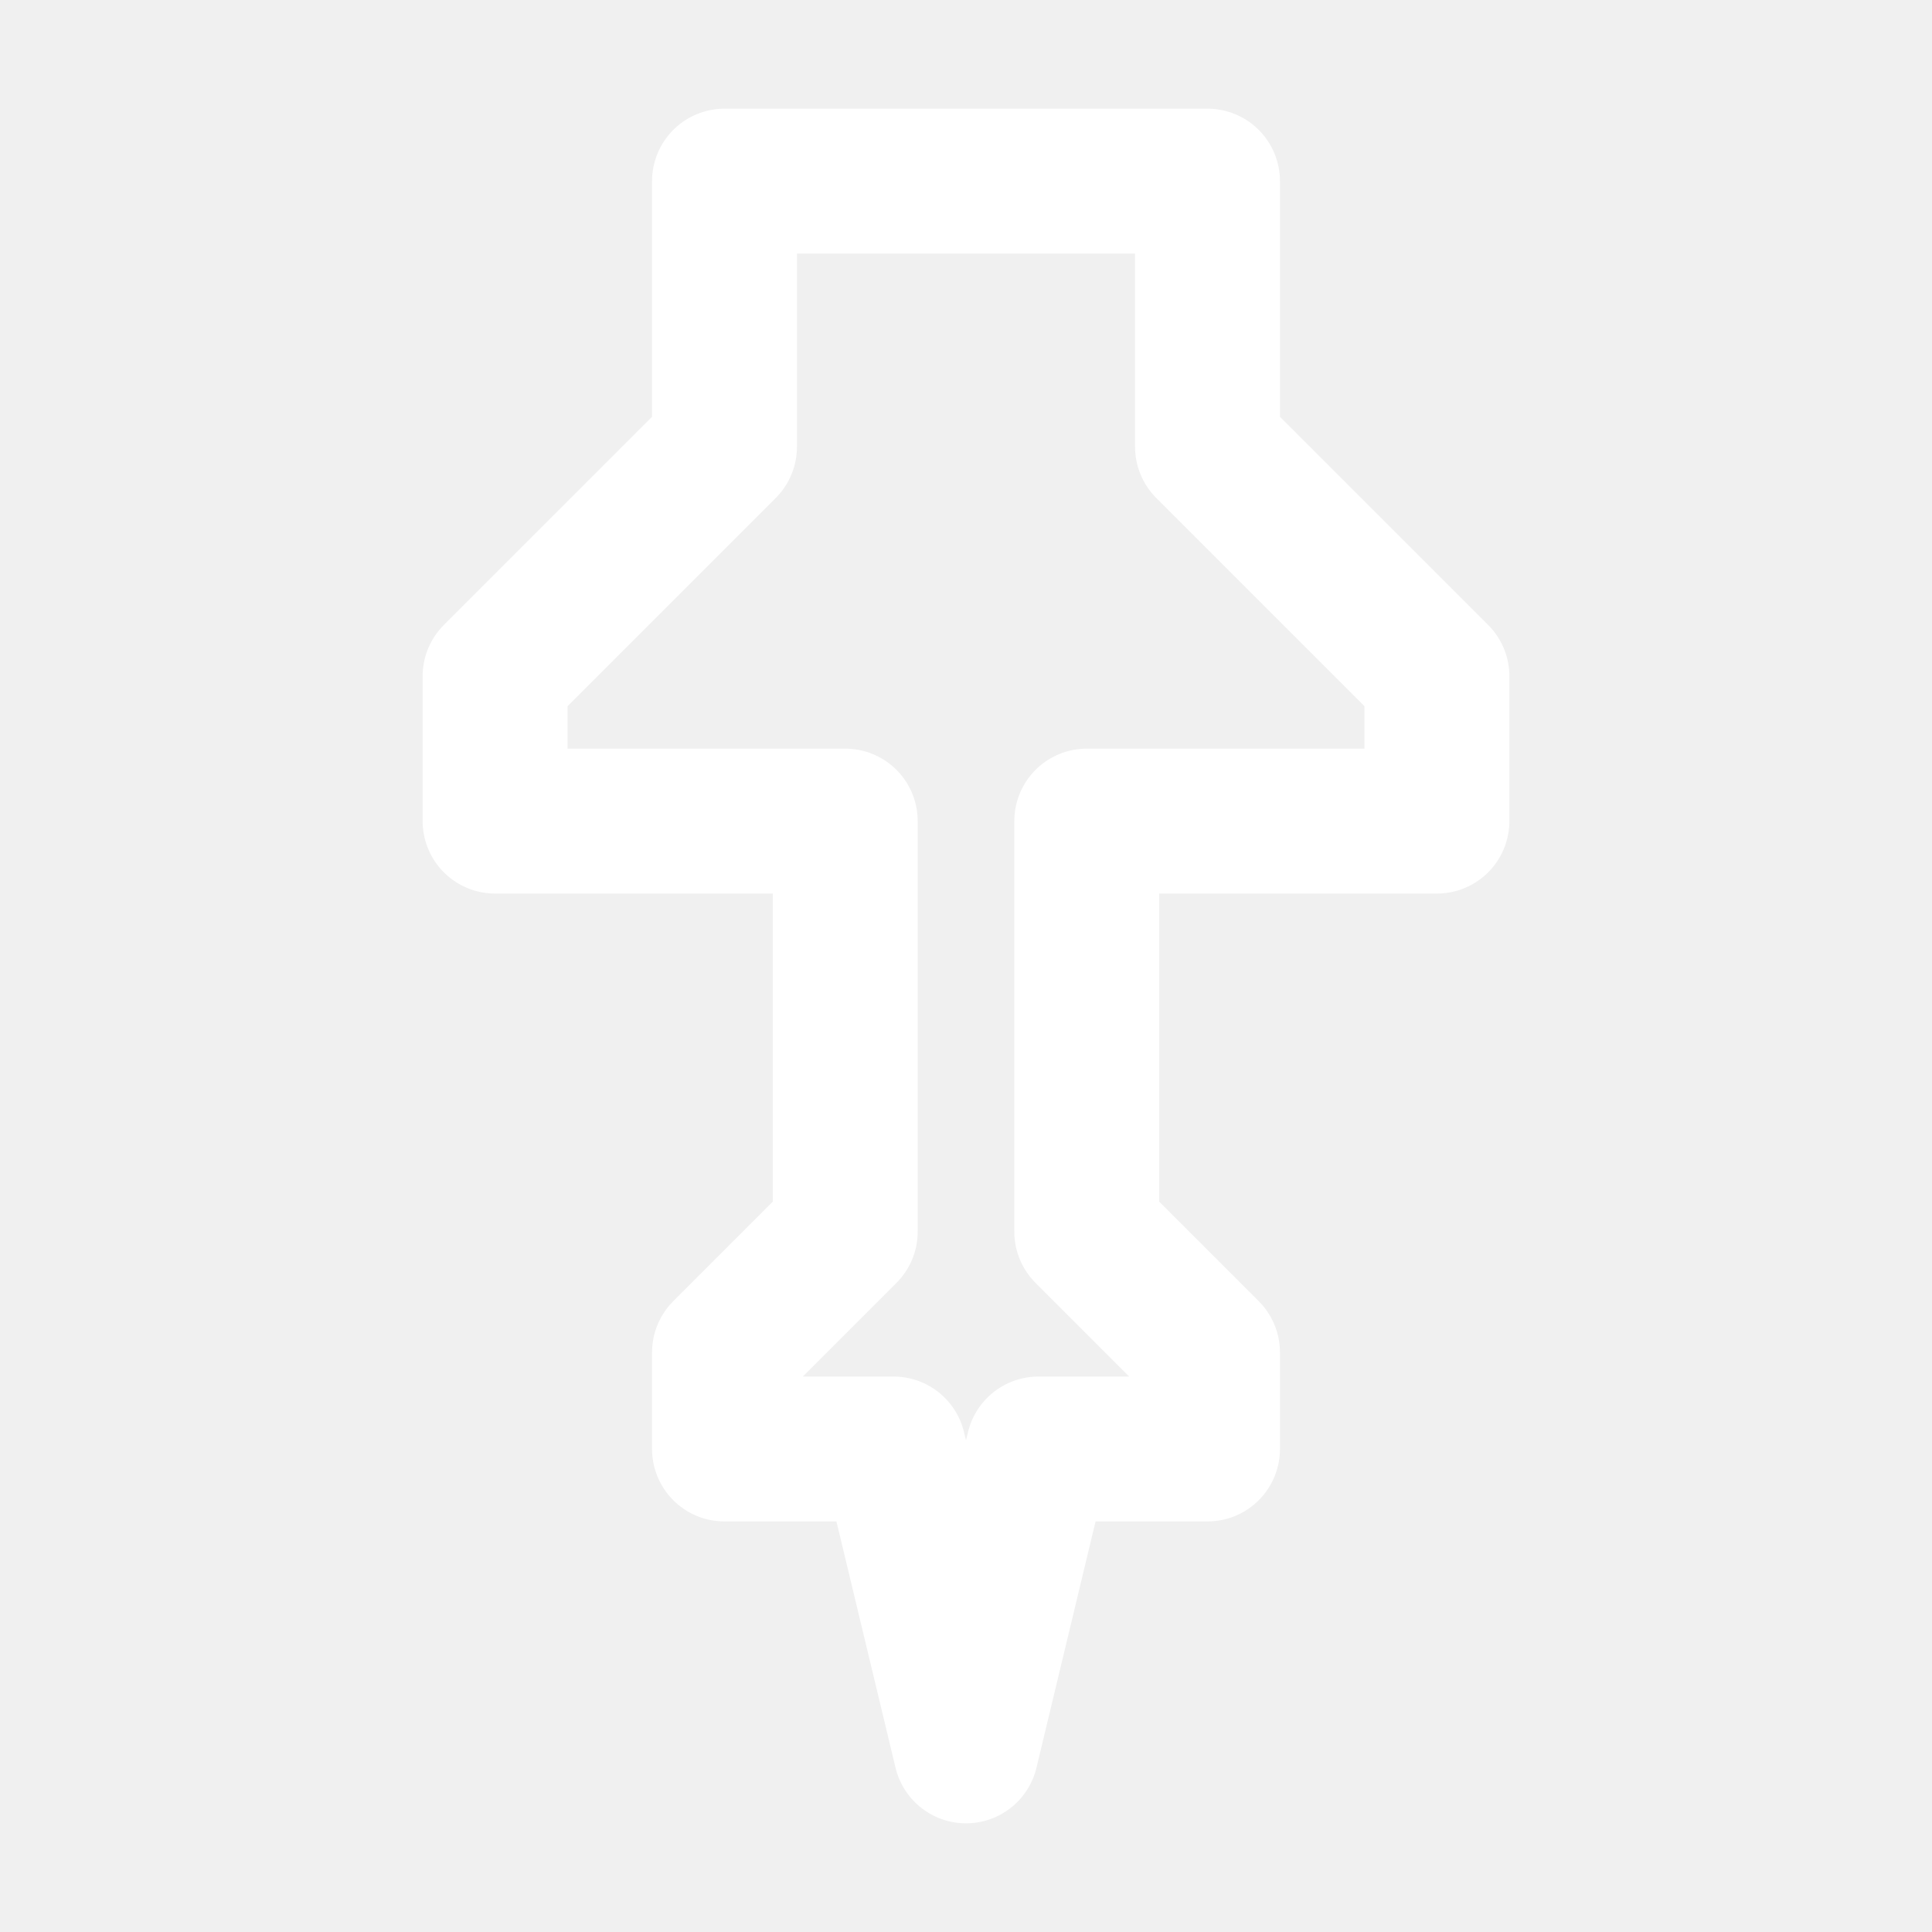
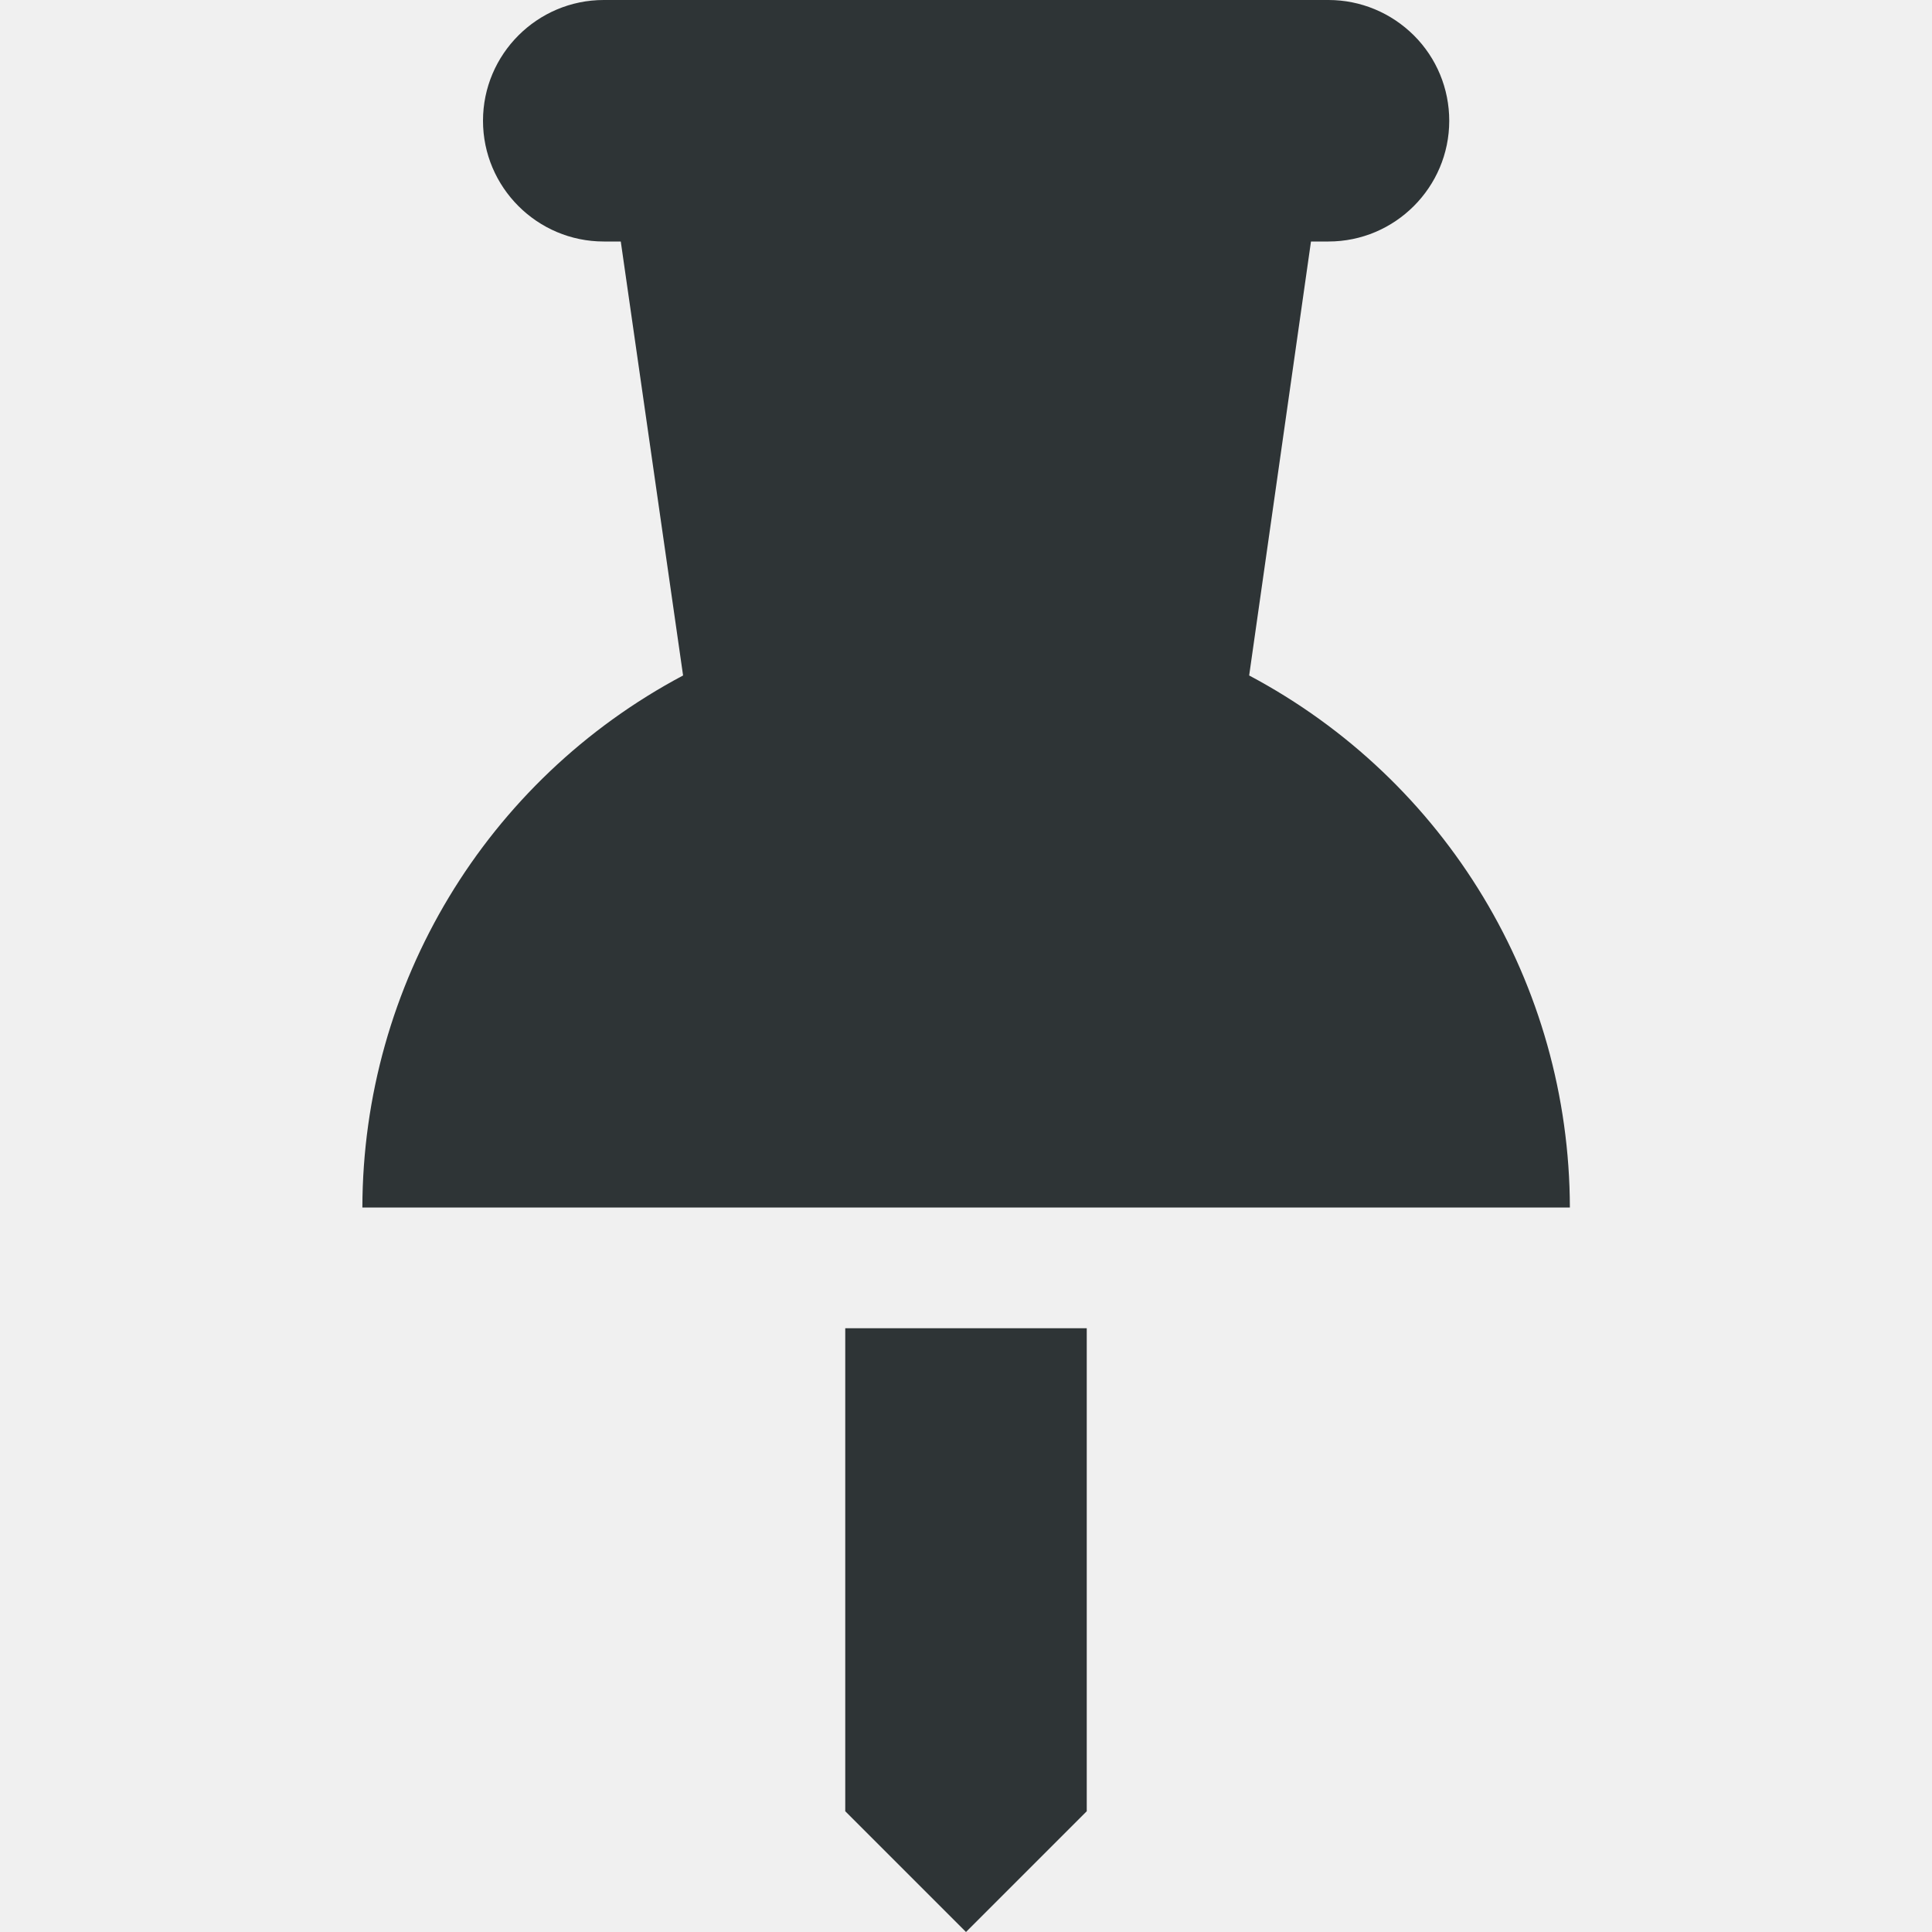
- <svg xmlns="http://www.w3.org/2000/svg" viewBox="0 0 16 16">
-   <path d="M6 1.5h4v2.2l1.9 1.9v1.2H9v3.4l1 1v.8H8.6L8 14.5l-.6-2.5H6v-.8l1-1V6.8H4.1V5.6L6 3.7Z" fill="none" stroke="#fff" stroke-linejoin="round" stroke-width="1.2" />
+ <svg xmlns="http://www.w3.org/2000/svg" height="16px" viewBox="0 0 16 16" width="16px">
+   <path d="m 5 0 c -0.551 0 -1 0.449 -1 1 s 0.449 1 1 1 h 0.141 l 0.516 3.594 c -1.633 0.867 -2.652 2.559 -2.656 4.406 h 10 c -0.004 -1.848 -1.023 -3.539 -2.656 -4.406 l 0.512 -3.594 h 0.145 c 0.551 0 1 -0.449 1 -1 c 0 -0.266 -0.105 -0.52 -0.293 -0.707 s -0.441 -0.293 -0.707 -0.293 z m 2 11 v 4 l 1 1 l 1 -1 v -4 z m 0 0" fill="#2e3436" />
</svg>
